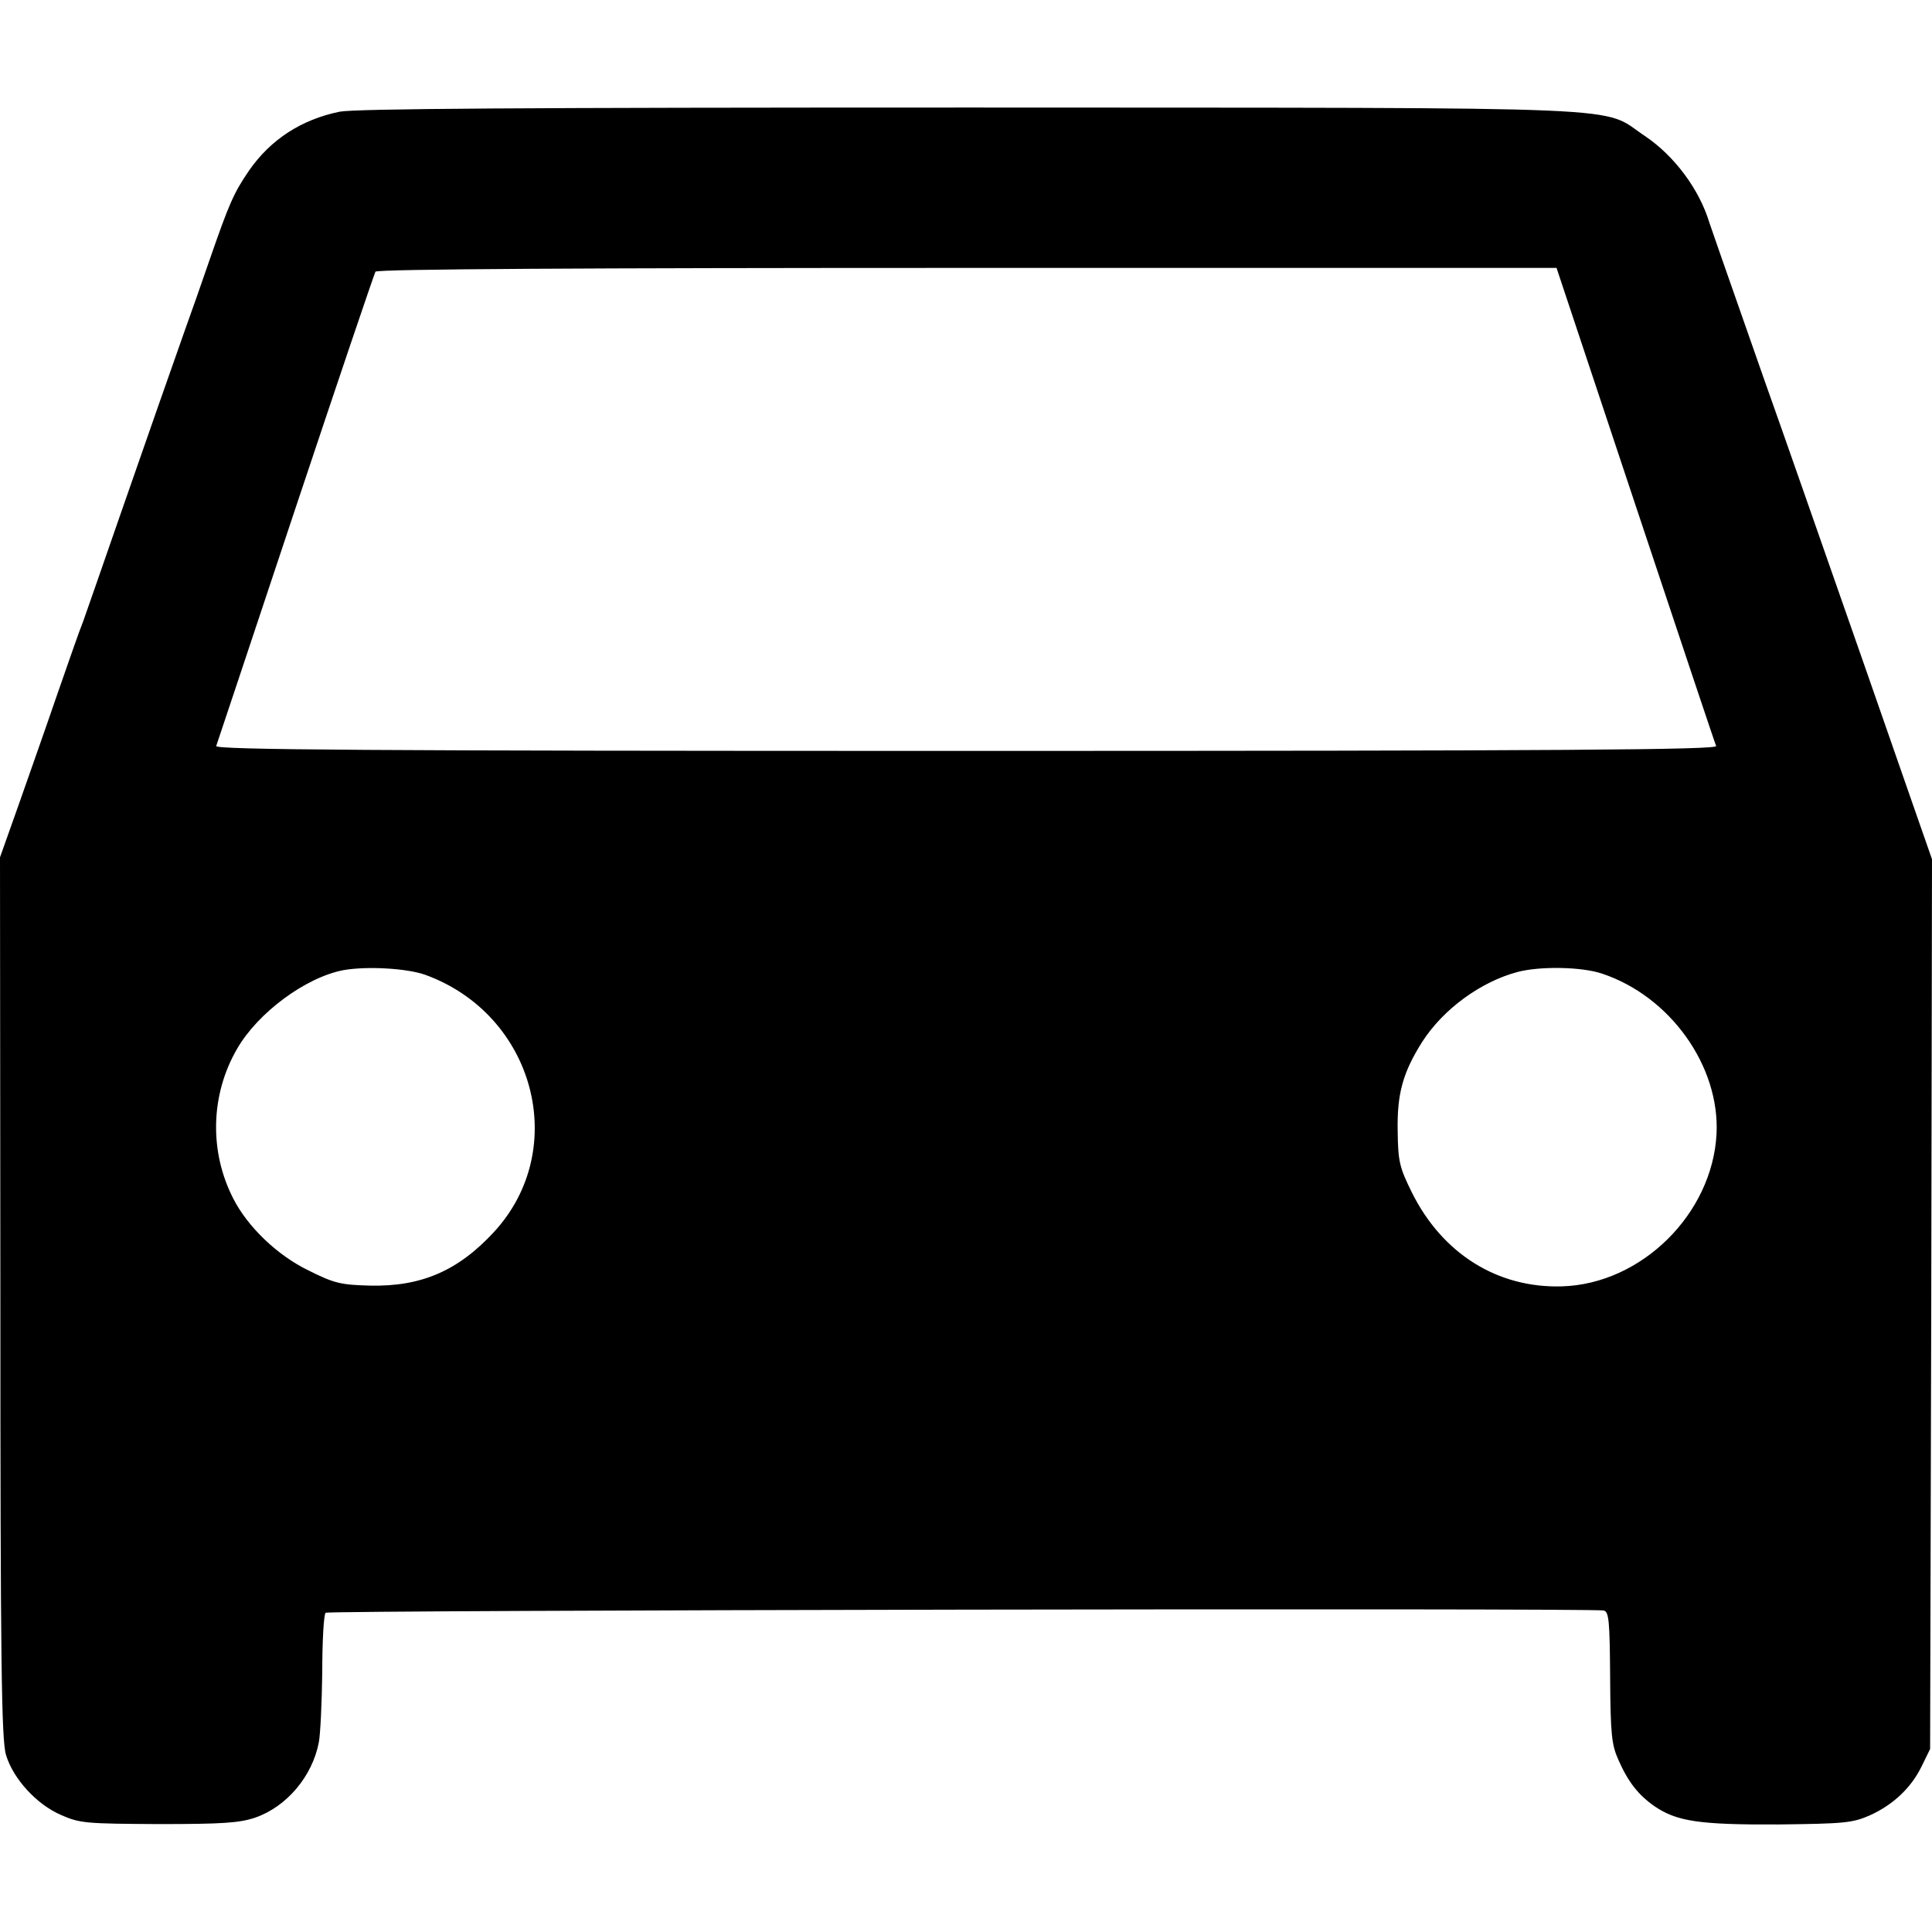
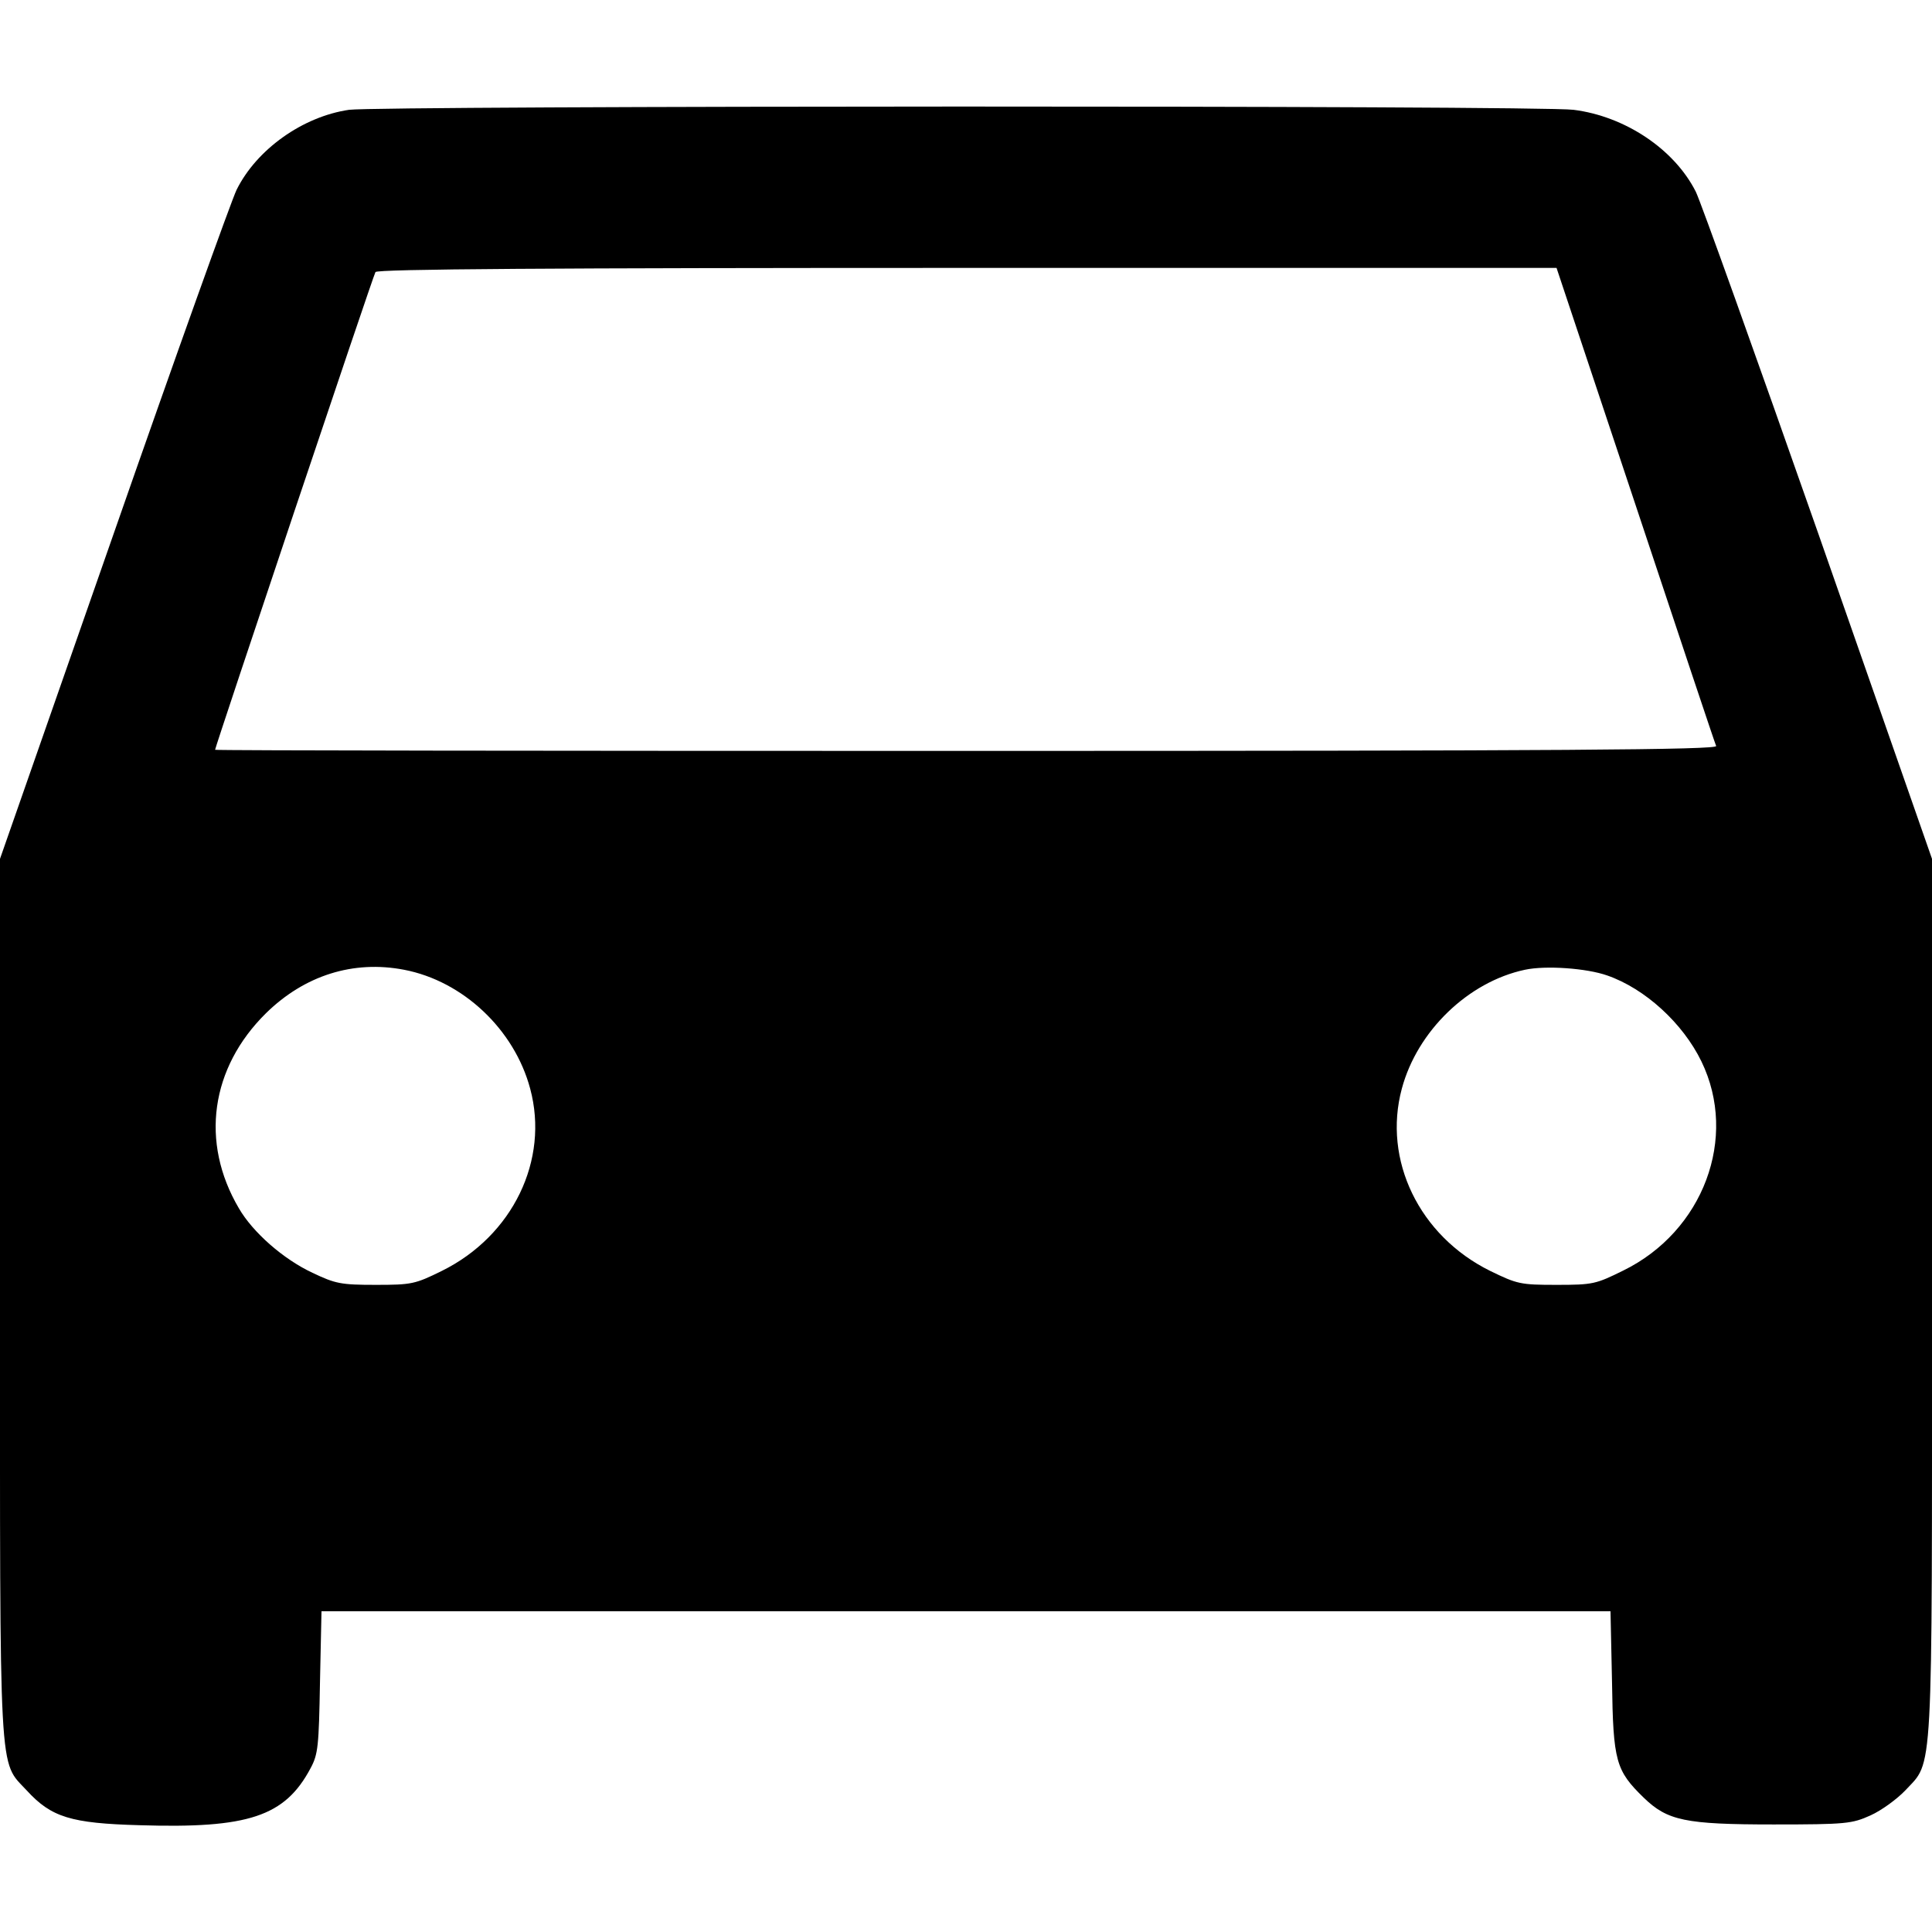
<svg xmlns="http://www.w3.org/2000/svg" version="1.0" width="36864pt" height="36864pt" viewBox="0 0 36864 36864" preserveAspectRatio="xMidYMid meet">
  <g transform="translate(0,36864) scale(7.2,-7.2)" fill="#000000" stroke="none">
-     <path d="M900 4824 c-102 -21 -183 -74 -240 -156 -41 -60 -53 -88 -105 -238 -20 -58 -49 -141 -65 -185 -44 -125 -92 -261 -175 -500 -42 -121 -84 -242 -94 -270 -11 -27 -42 -117 -71 -200 -28 -82 -74 -212 -101 -289 l-49 -138 1 -1167 c0 -971 3 -1174 15 -1212 19 -63 81 -131 146 -159 50 -22 66 -23 258 -24 170 0 214 3 256 17 84 29 152 110 169 200 4 21 8 104 9 186 0 82 4 153 9 157 7 7 3354 13 3387 6 14 -3 16 -29 17 -177 1 -151 4 -179 22 -219 26 -59 53 -93 96 -123 59 -40 119 -49 327 -48 176 2 197 4 243 24 62 28 110 73 138 131 l22 45 3 1179 2 1179 -51 146 c-28 80 -84 241 -124 356 -138 394 -213 610 -270 770 -124 354 -137 391 -145 415 -27 89 -93 177 -170 229 -122 81 23 75 -1789 76 -1195 0 -1628 -3 -1671 -11z m3434 -1042 c115 -345 211 -633 214 -639 3 -10 -398 -13 -1988 -13 -1590 0 -1991 3 -1987 13 2 6 97 290 210 630 113 339 209 622 212 627 4 7 561 10 1568 10 l1562 0 209 -628z m-3208 -1245 c291 -105 386 -462 183 -682 -95 -103 -193 -145 -328 -142 -78 2 -95 6 -163 40 -83 40 -162 116 -200 191 -64 125 -60 275 10 396 55 96 182 190 282 209 62 11 167 5 216 -12z m3119 3 c181 -60 313 -245 304 -425 -11 -212 -199 -398 -410 -404 -170 -5 -316 86 -397 248 -33 67 -37 82 -38 163 -2 100 14 156 65 237 56 87 155 159 252 185 60 16 170 14 224 -4z" />
+     <path d="M925 4829 c-123 -18 -245 -105 -298 -212 -14 -29 -161 -439 -326 -912 l-301 -861 0 -1160 c0 -1300 -4 -1228 71 -1309 65 -71 117 -87 299 -92 288 -9 385 23 453 151 20 37 22 58 25 229 l4 187 1708 0 1708 0 4 -187 c3 -211 10 -235 84 -307 63 -61 110 -71 344 -71 193 0 208 2 257 24 29 13 70 43 92 66 75 81 71 9 71 1309 l0 1160 -301 861 c-166 473 -312 881 -325 907 -57 113 -188 200 -324 217 -93 12 -3161 11 -3245 0z m3409 -1046 c115 -346 211 -634 214 -640 3 -10 -398 -13 -1987 -13 -1095 0 -1991 1 -1991 3 0 7 419 1257 425 1266 4 8 465 11 1568 11 l1562 0 209 -627z m-3263 -1233 c156 -30 292 -158 334 -315 51 -189 -46 -390 -234 -483 -71 -35 -80 -37 -175 -37 -93 0 -107 3 -168 32 -77 36 -158 107 -195 171 -103 175 -75 372 72 517 102 100 231 141 366 115z m3188 -15 c101 -35 201 -127 250 -228 98 -202 5 -450 -207 -554 -73 -36 -80 -38 -177 -38 -96 0 -104 2 -176 37 -188 93 -285 294 -234 483 41 153 176 283 326 315 56 12 164 4 218 -15z" />
  </g>
</svg>
